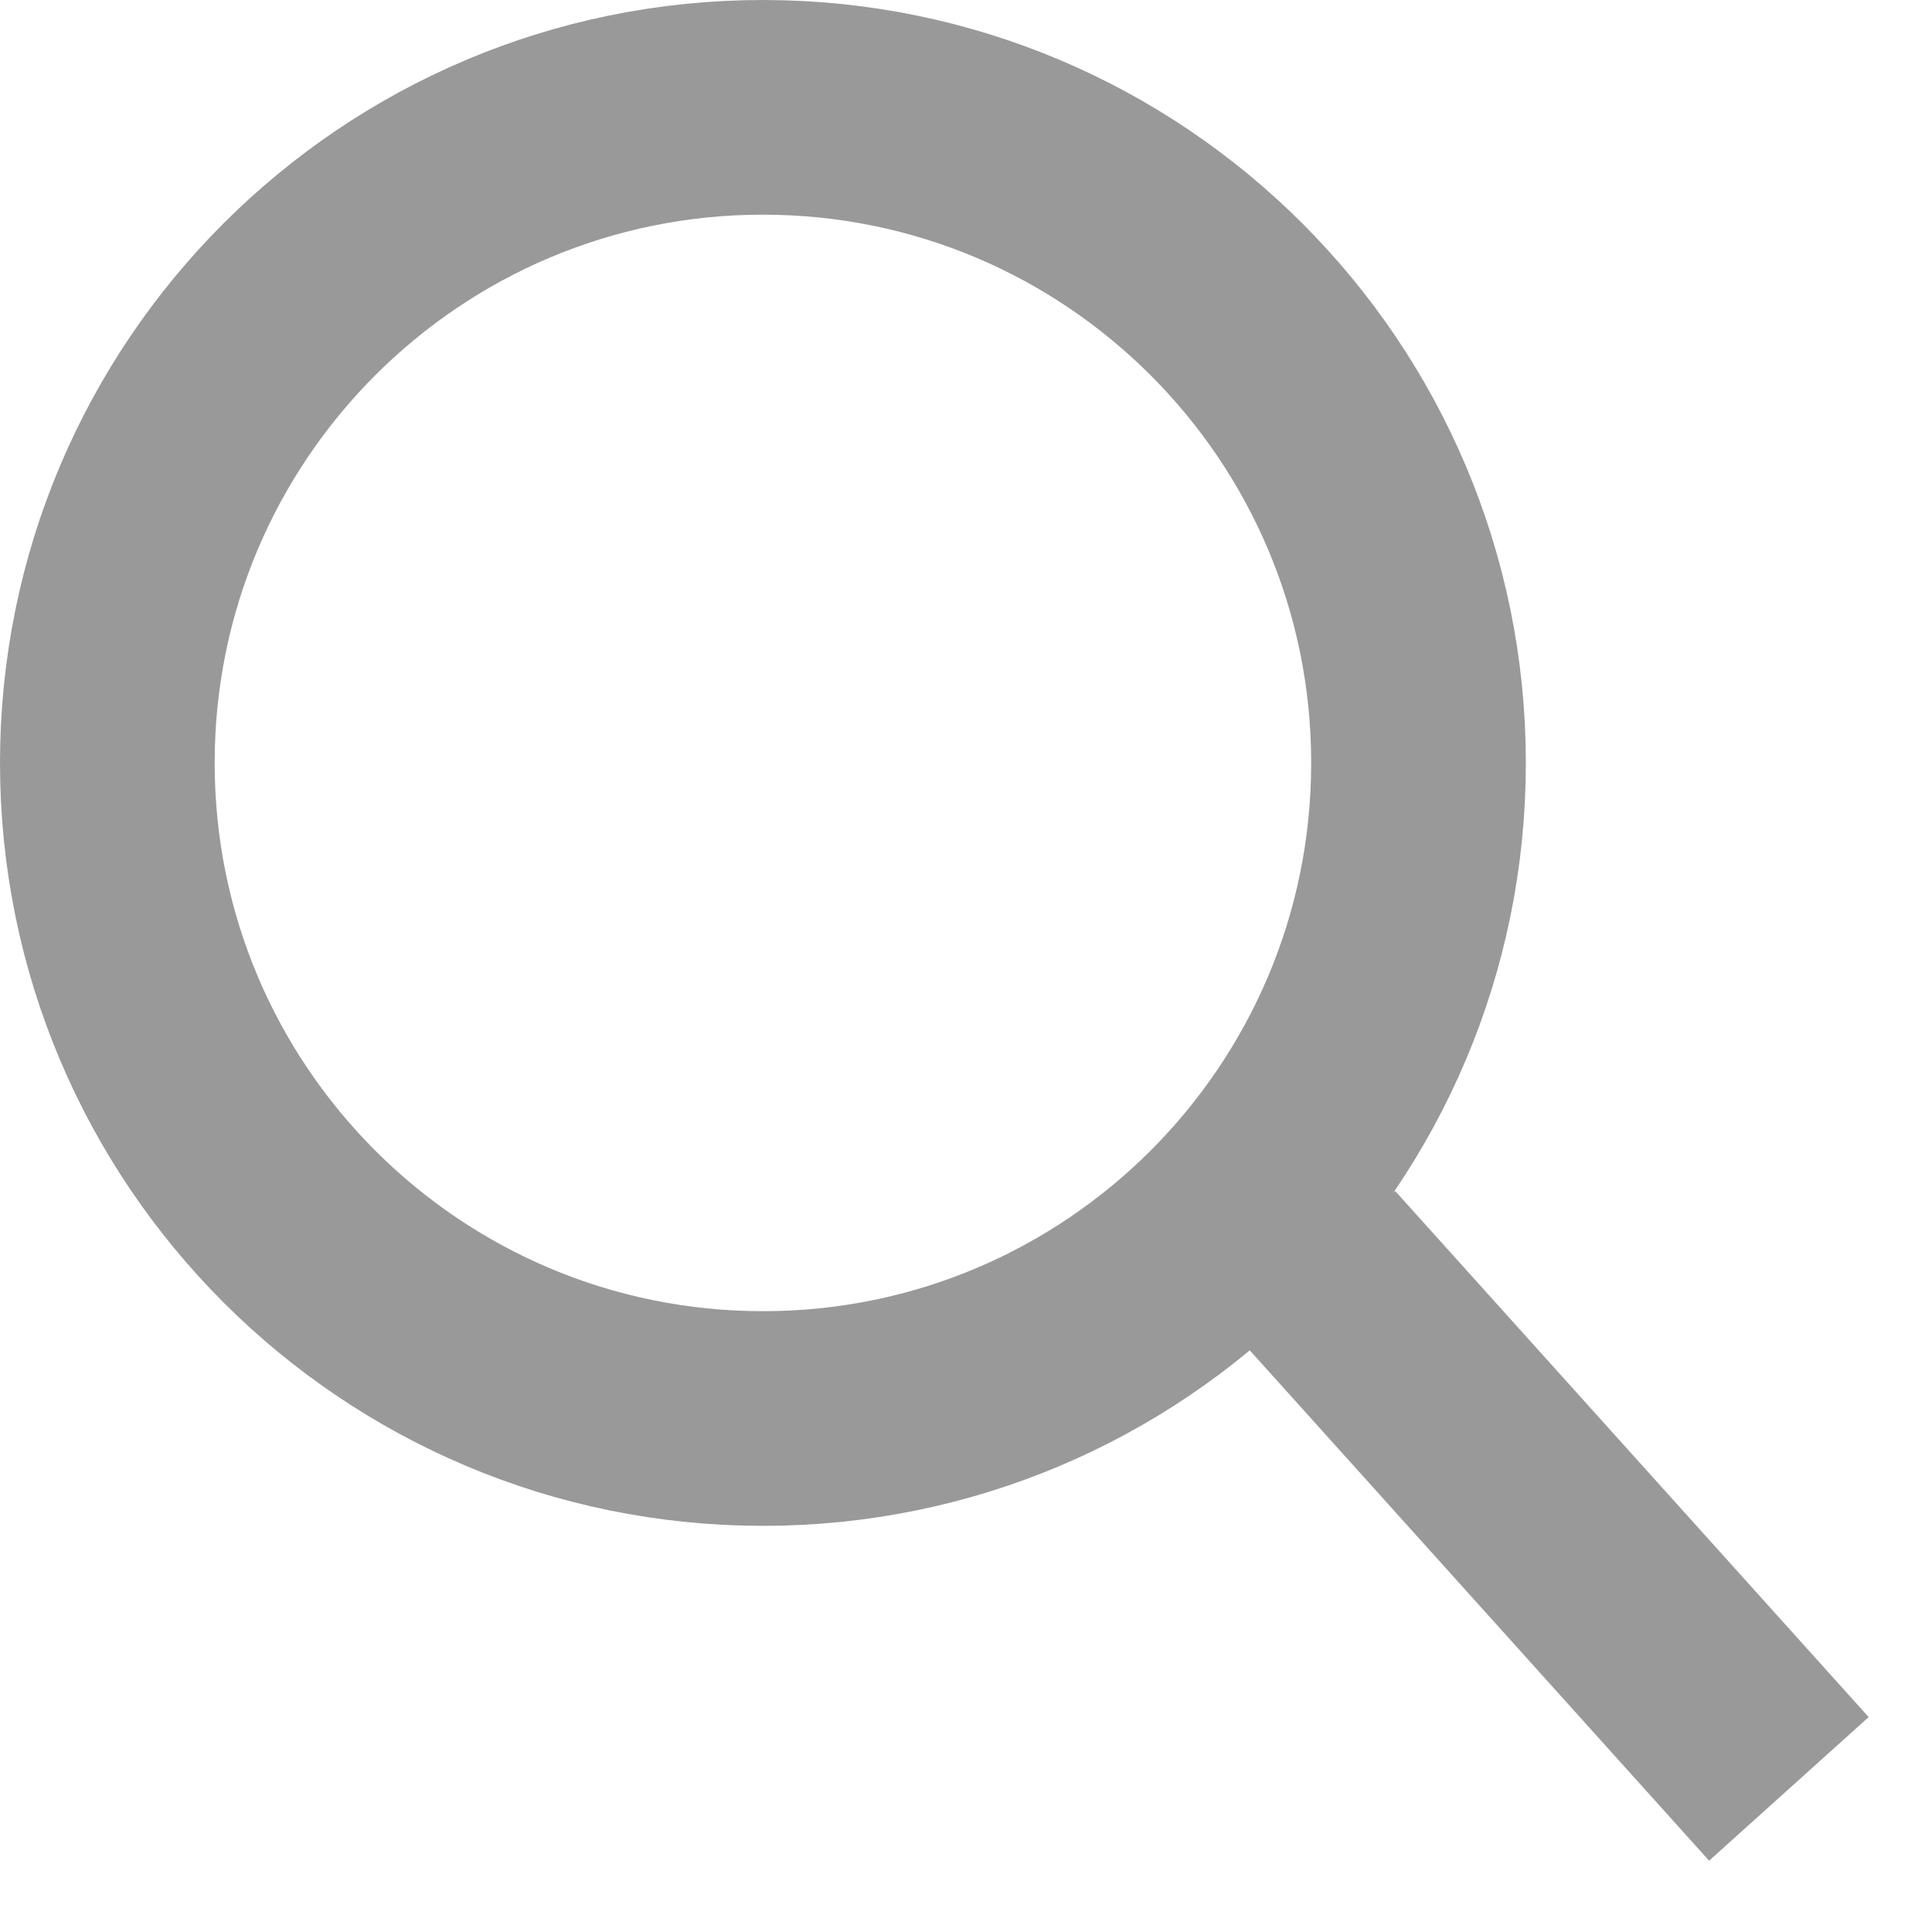
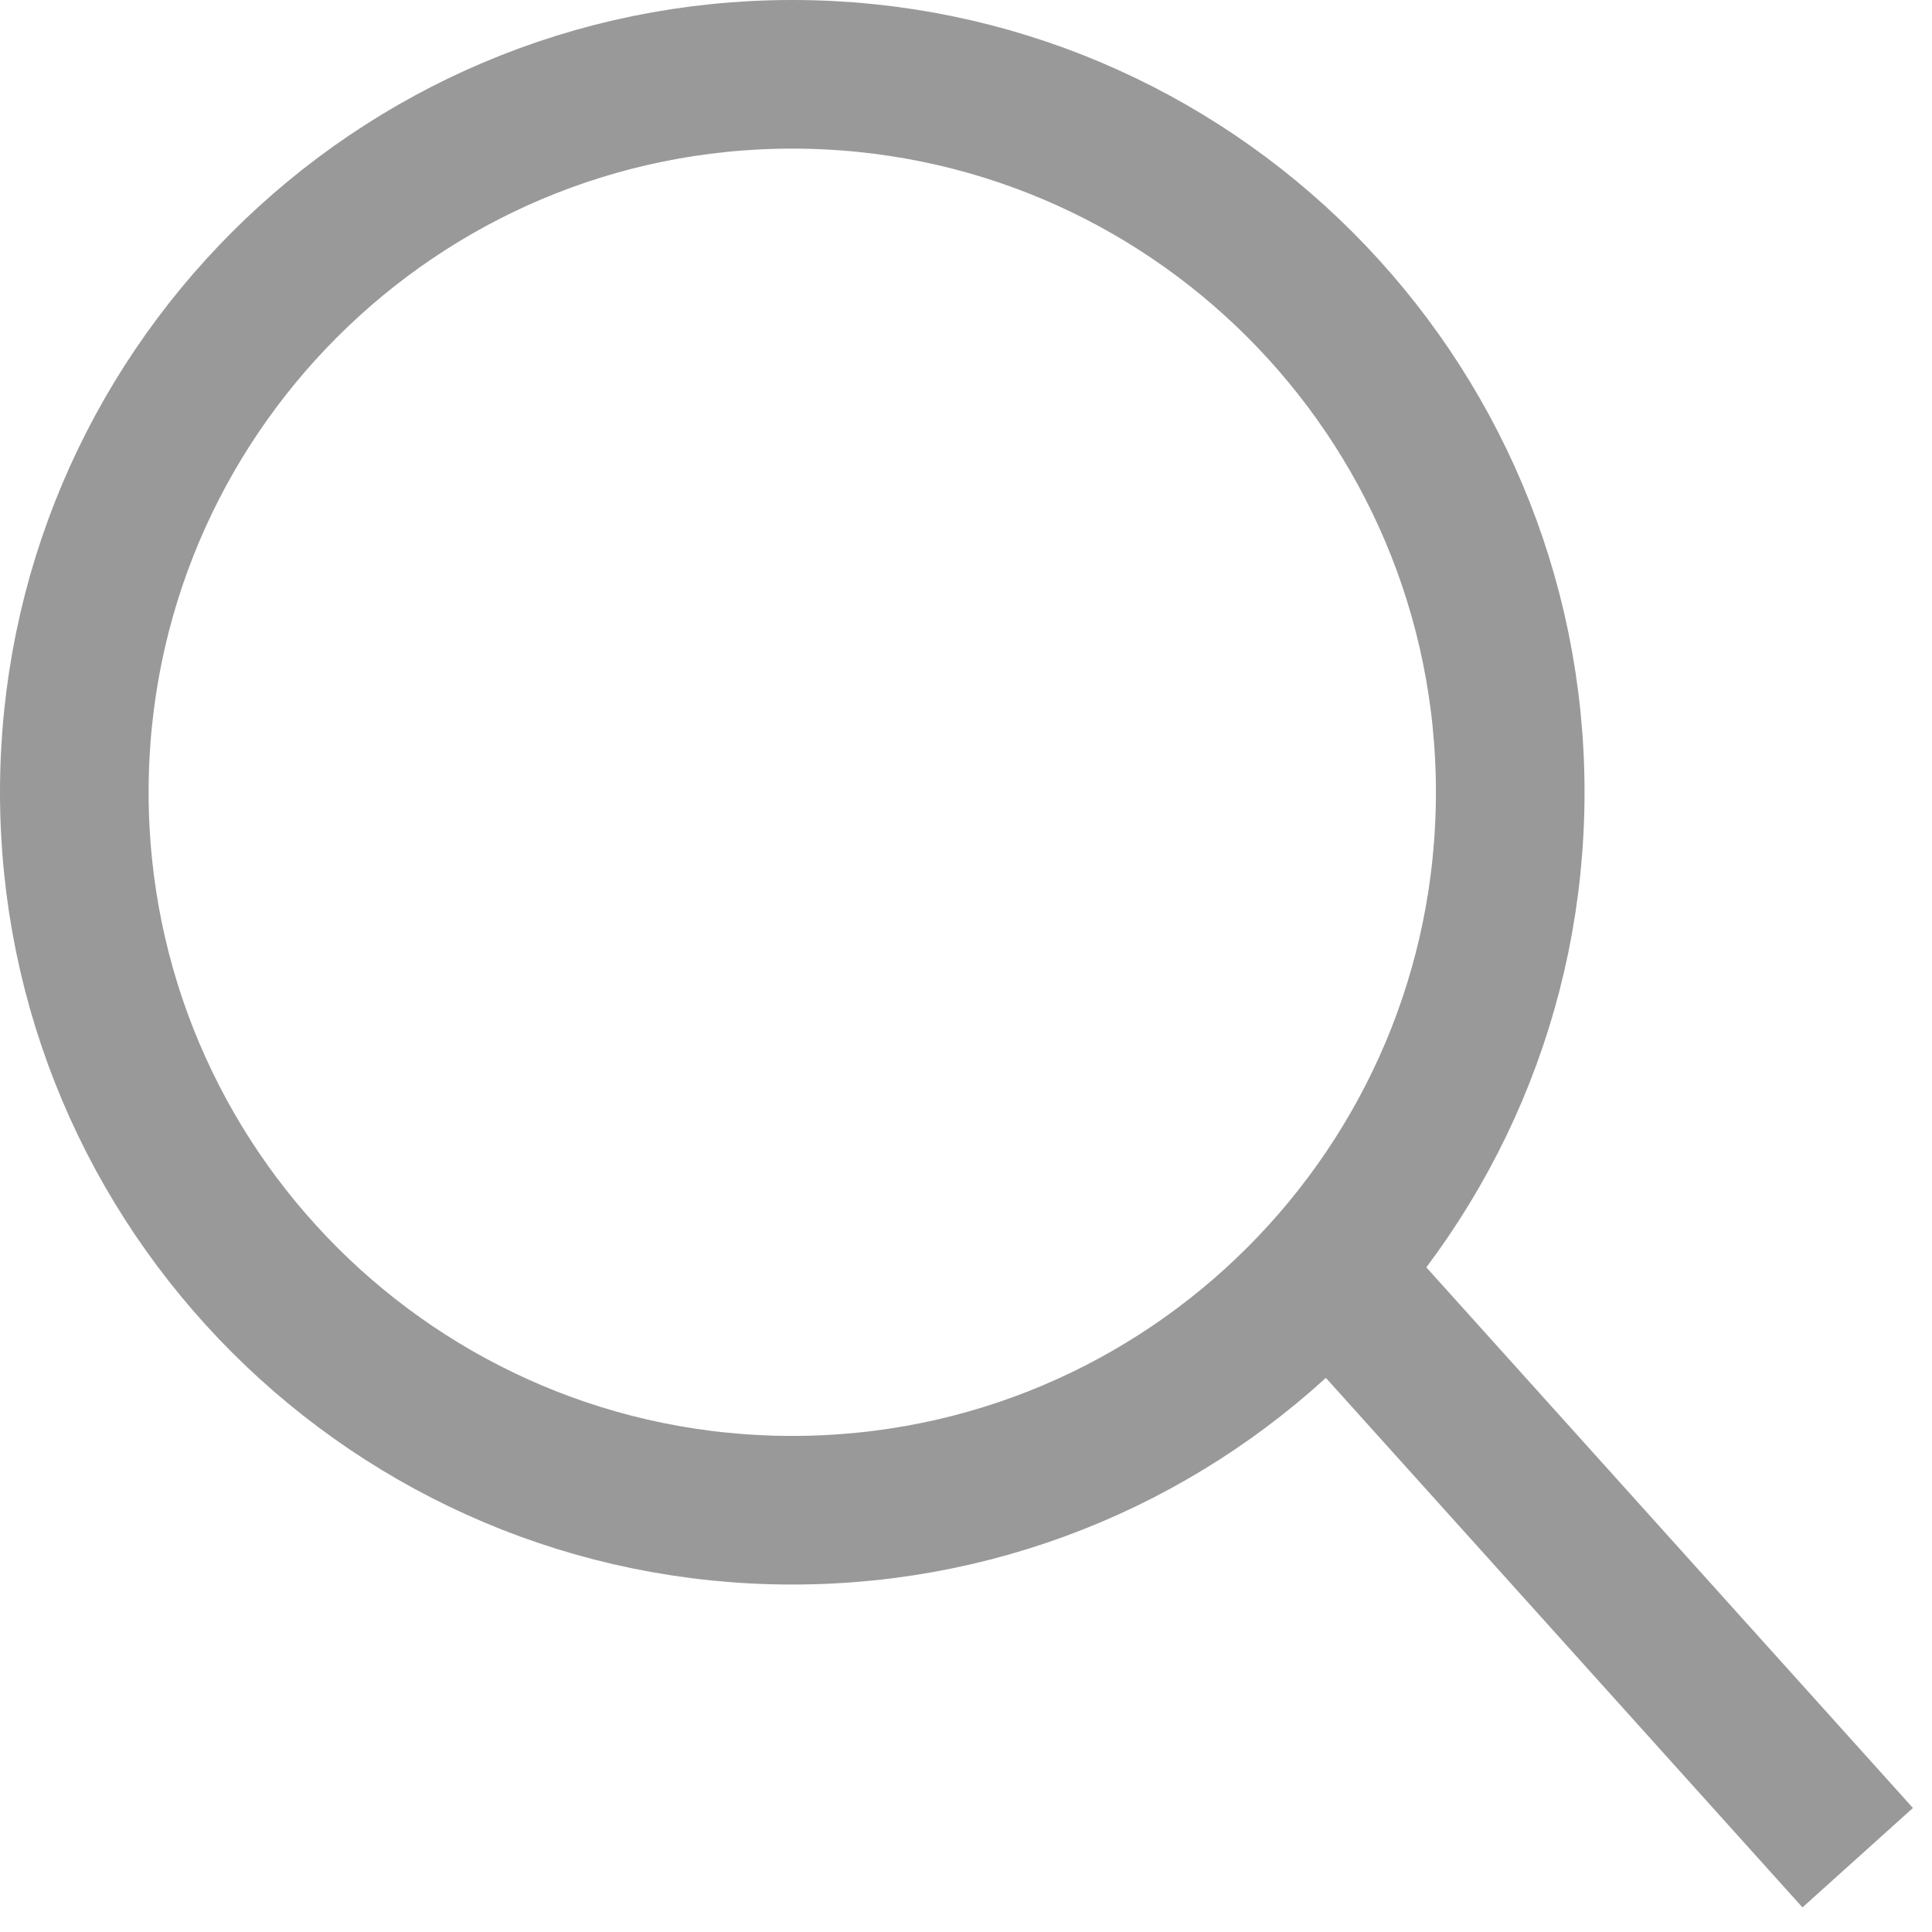
- <svg xmlns="http://www.w3.org/2000/svg" width="27" height="27" viewBox="0 0 27 27" fill="none">
-   <circle cx="10.662" cy="10.662" r="9.162" stroke="#999999" stroke-width="3" />
-   <path d="M18.382 17.647L25 25" stroke="#999999" stroke-width="3" />
+ <svg xmlns="http://www.w3.org/2000/svg" width="26" height="26" viewBox="0 0 26 26" fill="none">
+   <circle cx="10.662" cy="10.662" r="9.662" stroke="#999999" stroke-width="2" />
+   <path d="M18.382 17.647L25 25" stroke="#999999" stroke-width="2" />
</svg>
